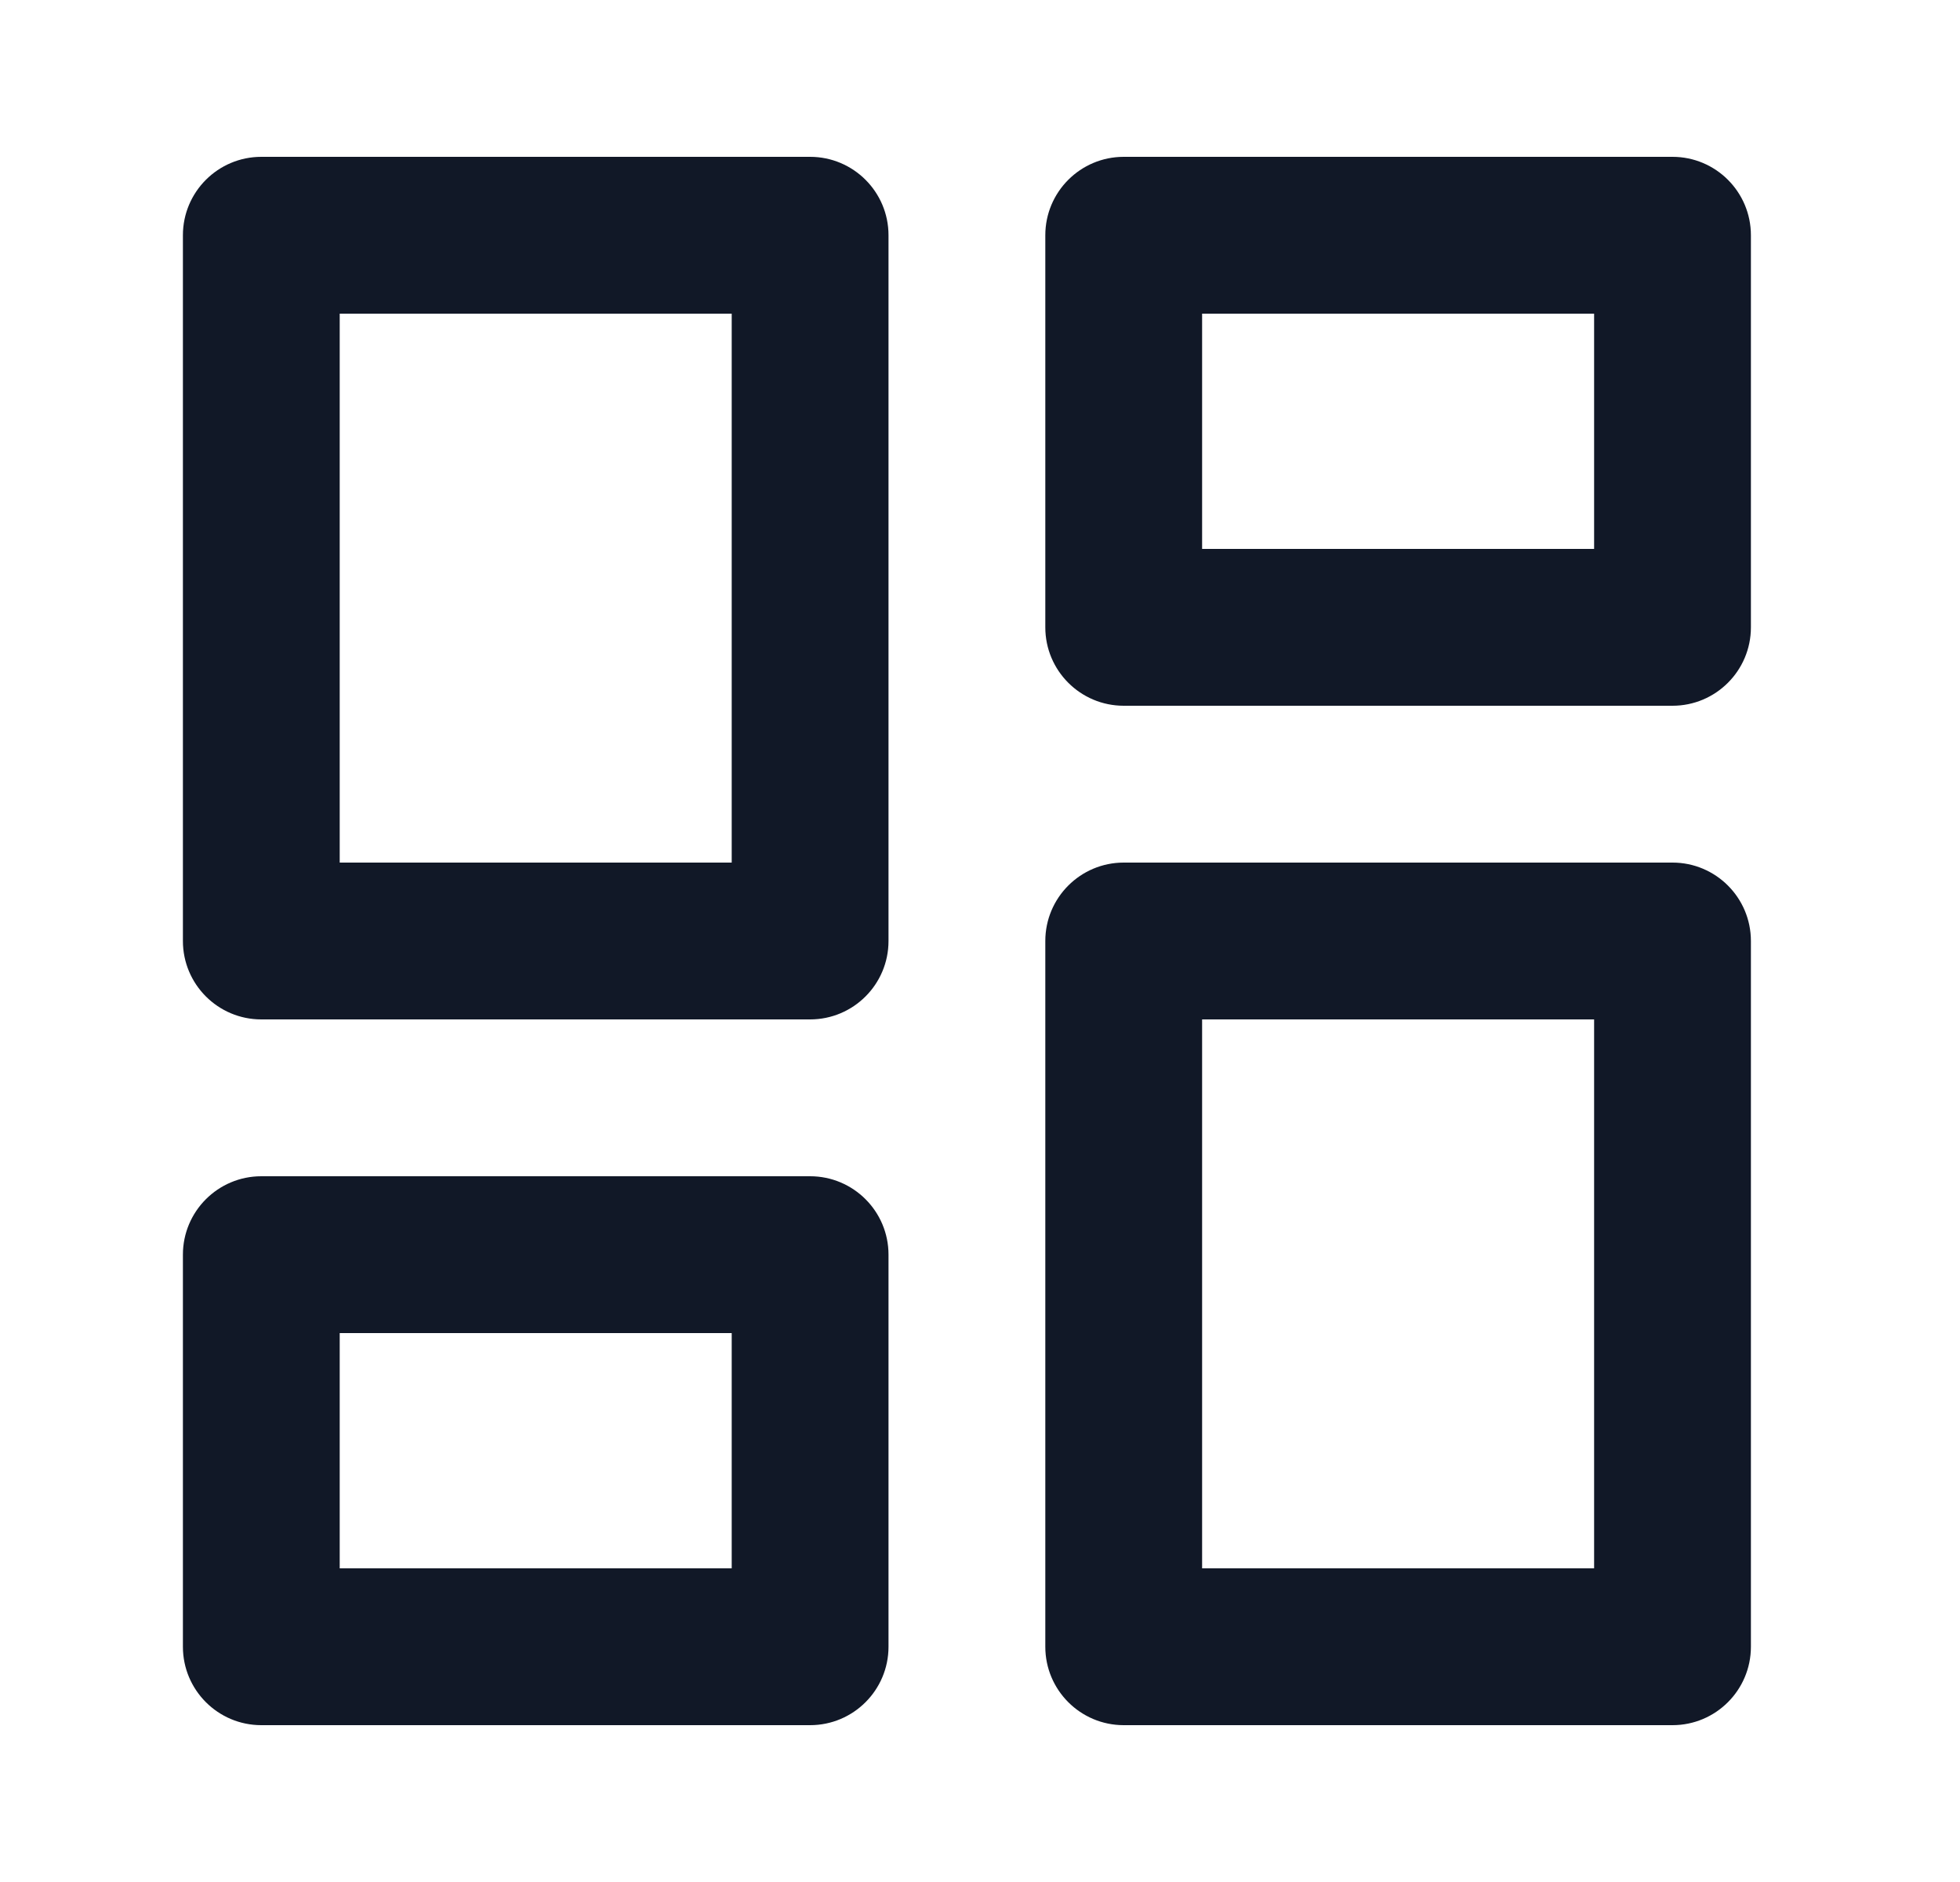
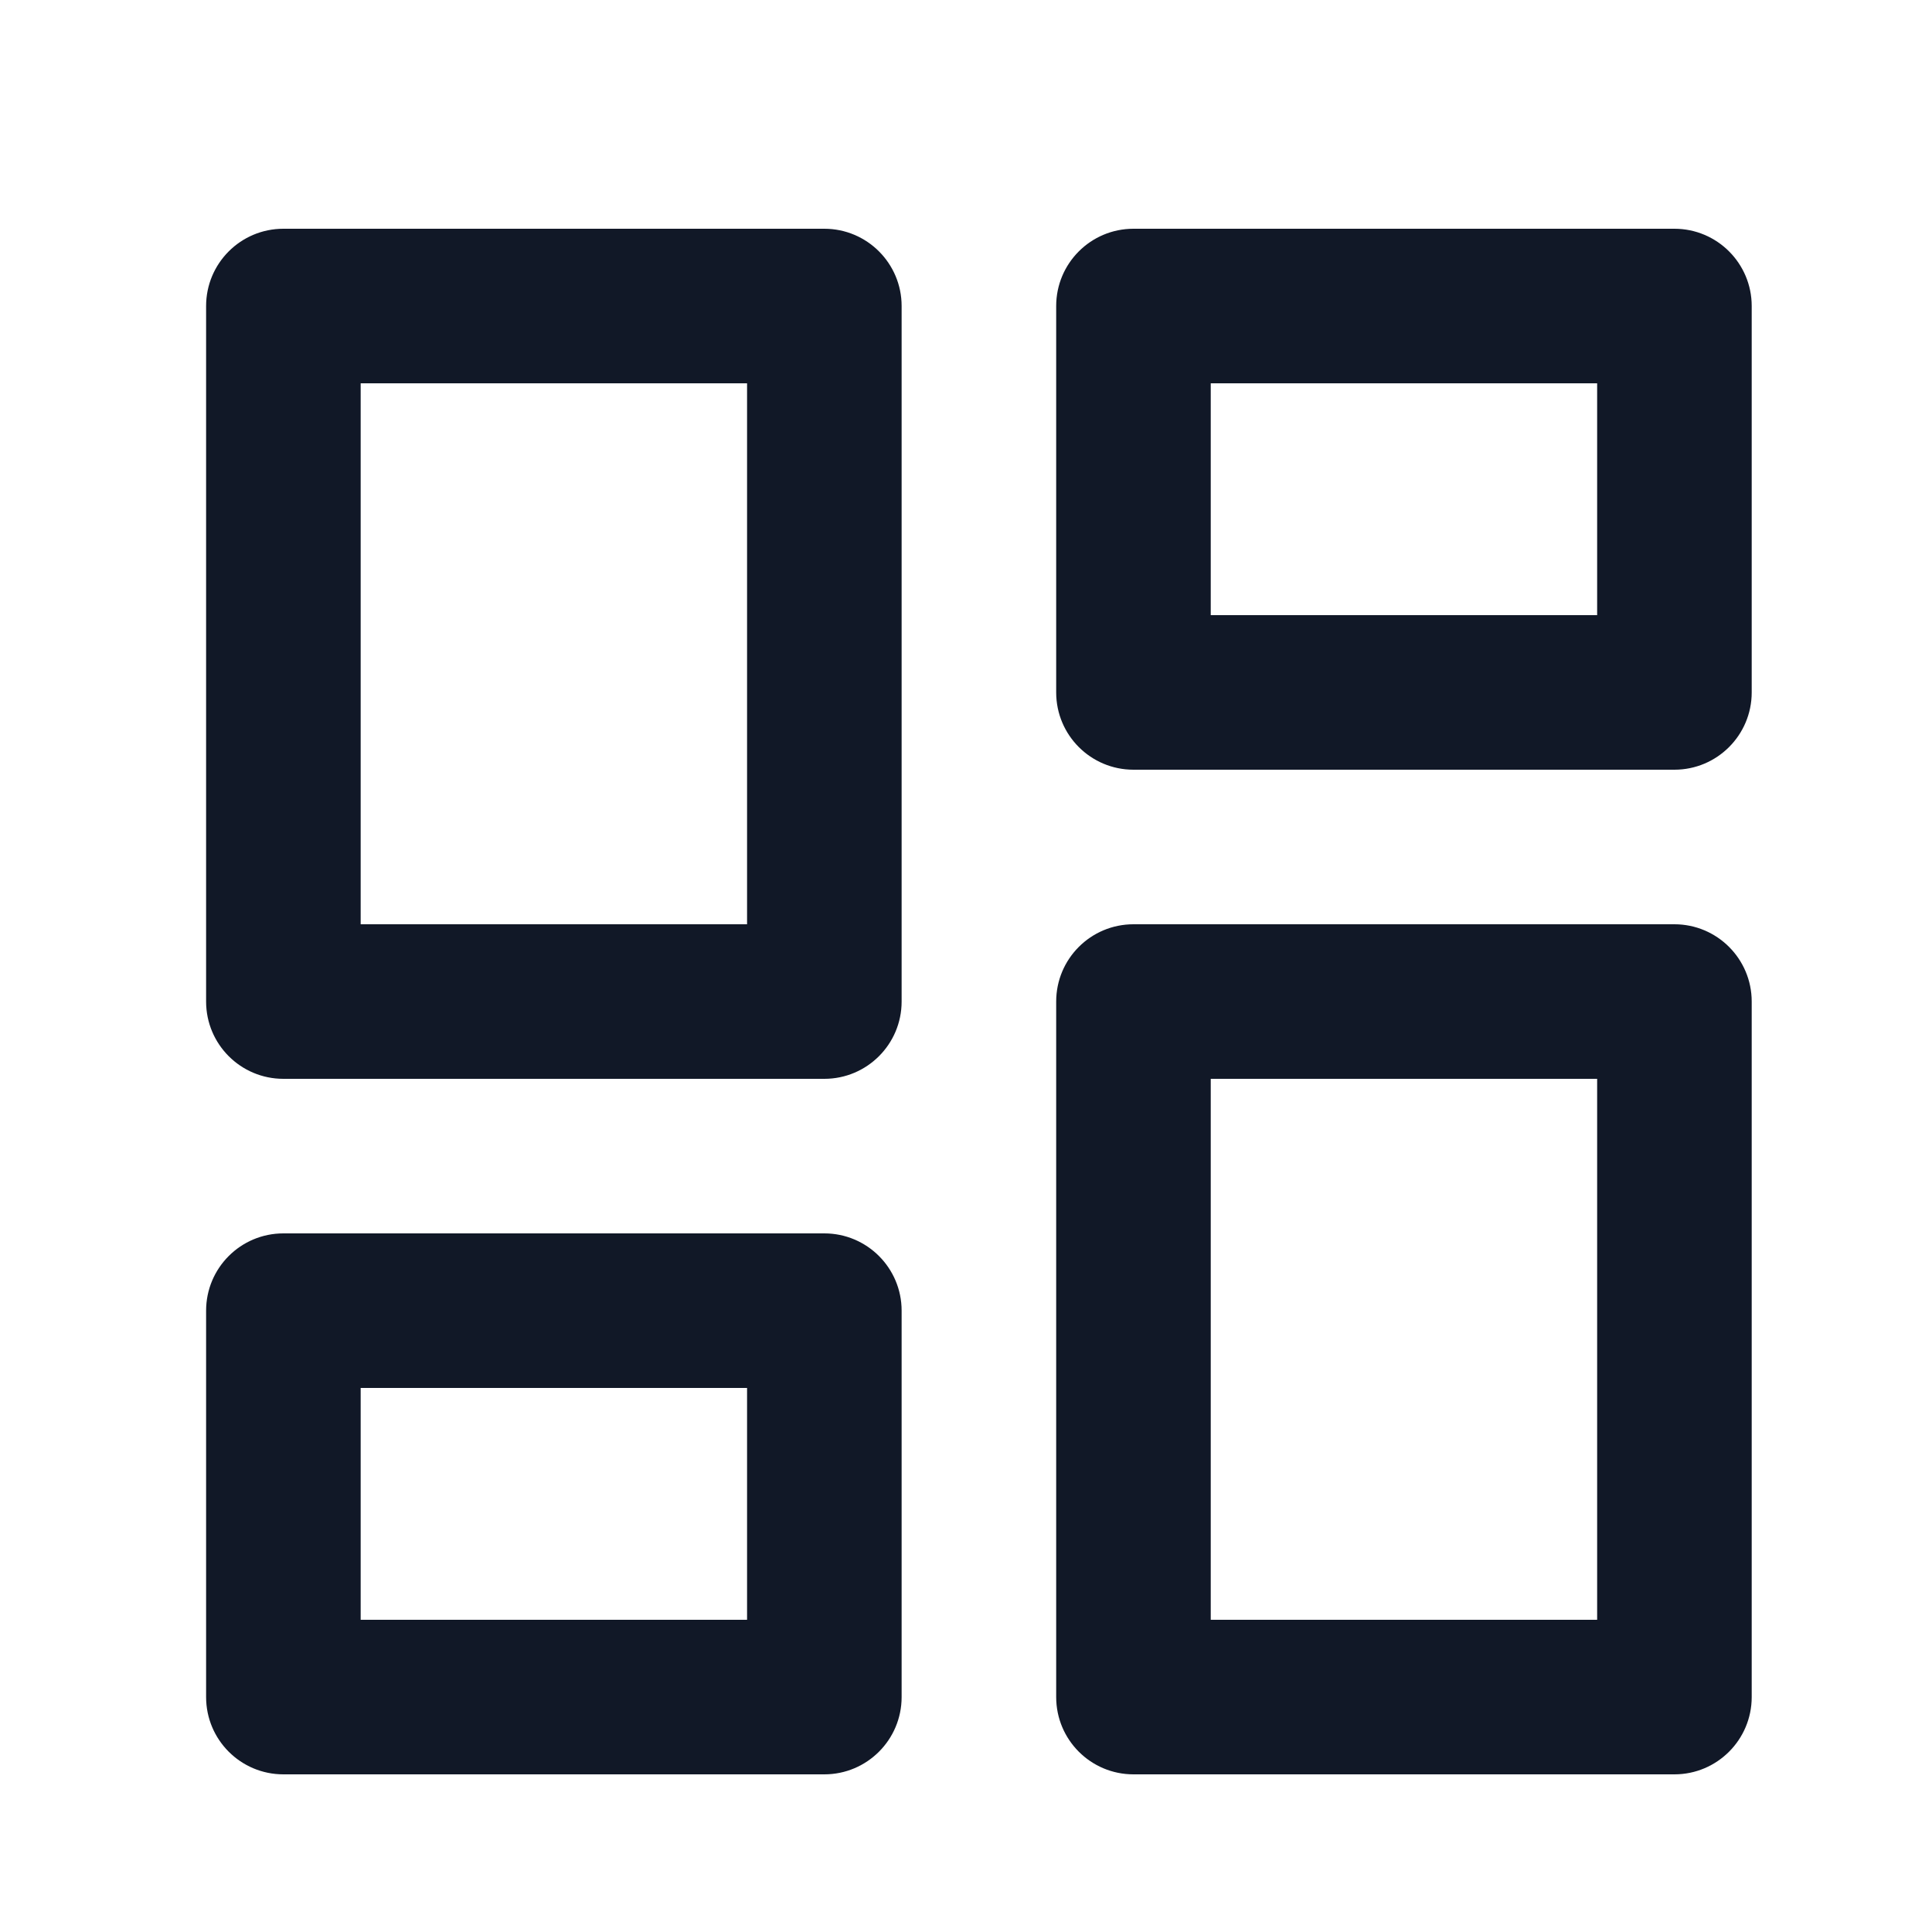
- <svg xmlns="http://www.w3.org/2000/svg" width="25" height="24" viewBox="0 0 25 24" fill="none">
-   <path fill-rule="evenodd" clip-rule="evenodd" d="M2.333 3C2.333 2.448 2.781 2 3.333 2H10.333C10.885 2 11.333 2.448 11.333 3V12C11.333 12.552 10.885 13 10.333 13H3.333C2.781 13 2.333 12.552 2.333 12V3ZM4.333 4V11H9.333V4H4.333Z" fill="#111827" />
-   <path fill-rule="evenodd" clip-rule="evenodd" d="M13.333 3C13.333 2.448 13.781 2 14.333 2H21.333C21.885 2 22.333 2.448 22.333 3V8C22.333 8.552 21.885 9 21.333 9H14.333C13.781 9 13.333 8.552 13.333 8V3ZM15.333 4V7H20.333V4H15.333Z" fill="#111827" />
-   <path fill-rule="evenodd" clip-rule="evenodd" d="M13.333 12C13.333 11.448 13.781 11 14.333 11H21.333C21.885 11 22.333 11.448 22.333 12V21C22.333 21.552 21.885 22 21.333 22H14.333C13.781 22 13.333 21.552 13.333 21V12ZM15.333 13V20H20.333V13H15.333Z" fill="#111827" />
-   <path fill-rule="evenodd" clip-rule="evenodd" d="M2.333 16C2.333 15.448 2.781 15 3.333 15H10.333C10.885 15 11.333 15.448 11.333 16V21C11.333 21.552 10.885 22 10.333 22H3.333C2.781 22 2.333 21.552 2.333 21V16ZM4.333 17V20H9.333V17H4.333Z" fill="#111827" />
+ <svg xmlns="http://www.w3.org/2000/svg" width="25" height="25" viewBox="0 0 25 25" fill="none">
+   <path fill-rule="evenodd" clip-rule="evenodd" d="M2.667 3.96C2.667 3.408 3.114 2.96 3.667 2.96H10.667C11.219 2.96 11.667 3.408 11.667 3.96V12.96C11.667 13.512 11.219 13.96 10.667 13.96H3.667C3.114 13.96 2.667 13.512 2.667 12.96V3.96ZM4.667 4.96V11.96H9.667V4.96H4.667Z" fill="#111827" />
+   <path fill-rule="evenodd" clip-rule="evenodd" d="M13.667 3.96C13.667 3.408 14.114 2.96 14.667 2.96H21.667C22.219 2.96 22.667 3.408 22.667 3.96V8.96C22.667 9.512 22.219 9.96 21.667 9.96H14.667C14.114 9.96 13.667 9.512 13.667 8.96V3.96ZM15.667 4.96V7.96H20.667V4.96H15.667Z" fill="#111827" />
+   <path fill-rule="evenodd" clip-rule="evenodd" d="M13.667 12.96C13.667 12.408 14.114 11.96 14.667 11.96H21.667C22.219 11.96 22.667 12.408 22.667 12.96V21.96C22.667 22.512 22.219 22.96 21.667 22.96H14.667C14.114 22.96 13.667 22.512 13.667 21.96V12.96ZM15.667 13.96V20.96H20.667V13.96H15.667Z" fill="#111827" />
+   <path fill-rule="evenodd" clip-rule="evenodd" d="M2.667 16.96C2.667 16.408 3.114 15.96 3.667 15.96H10.667C11.219 15.96 11.667 16.408 11.667 16.96V21.96C11.667 22.512 11.219 22.96 10.667 22.96H3.667C3.114 22.96 2.667 22.512 2.667 21.96V16.96ZM4.667 17.96V20.96H9.667V17.96H4.667Z" fill="#111827" />
</svg>
